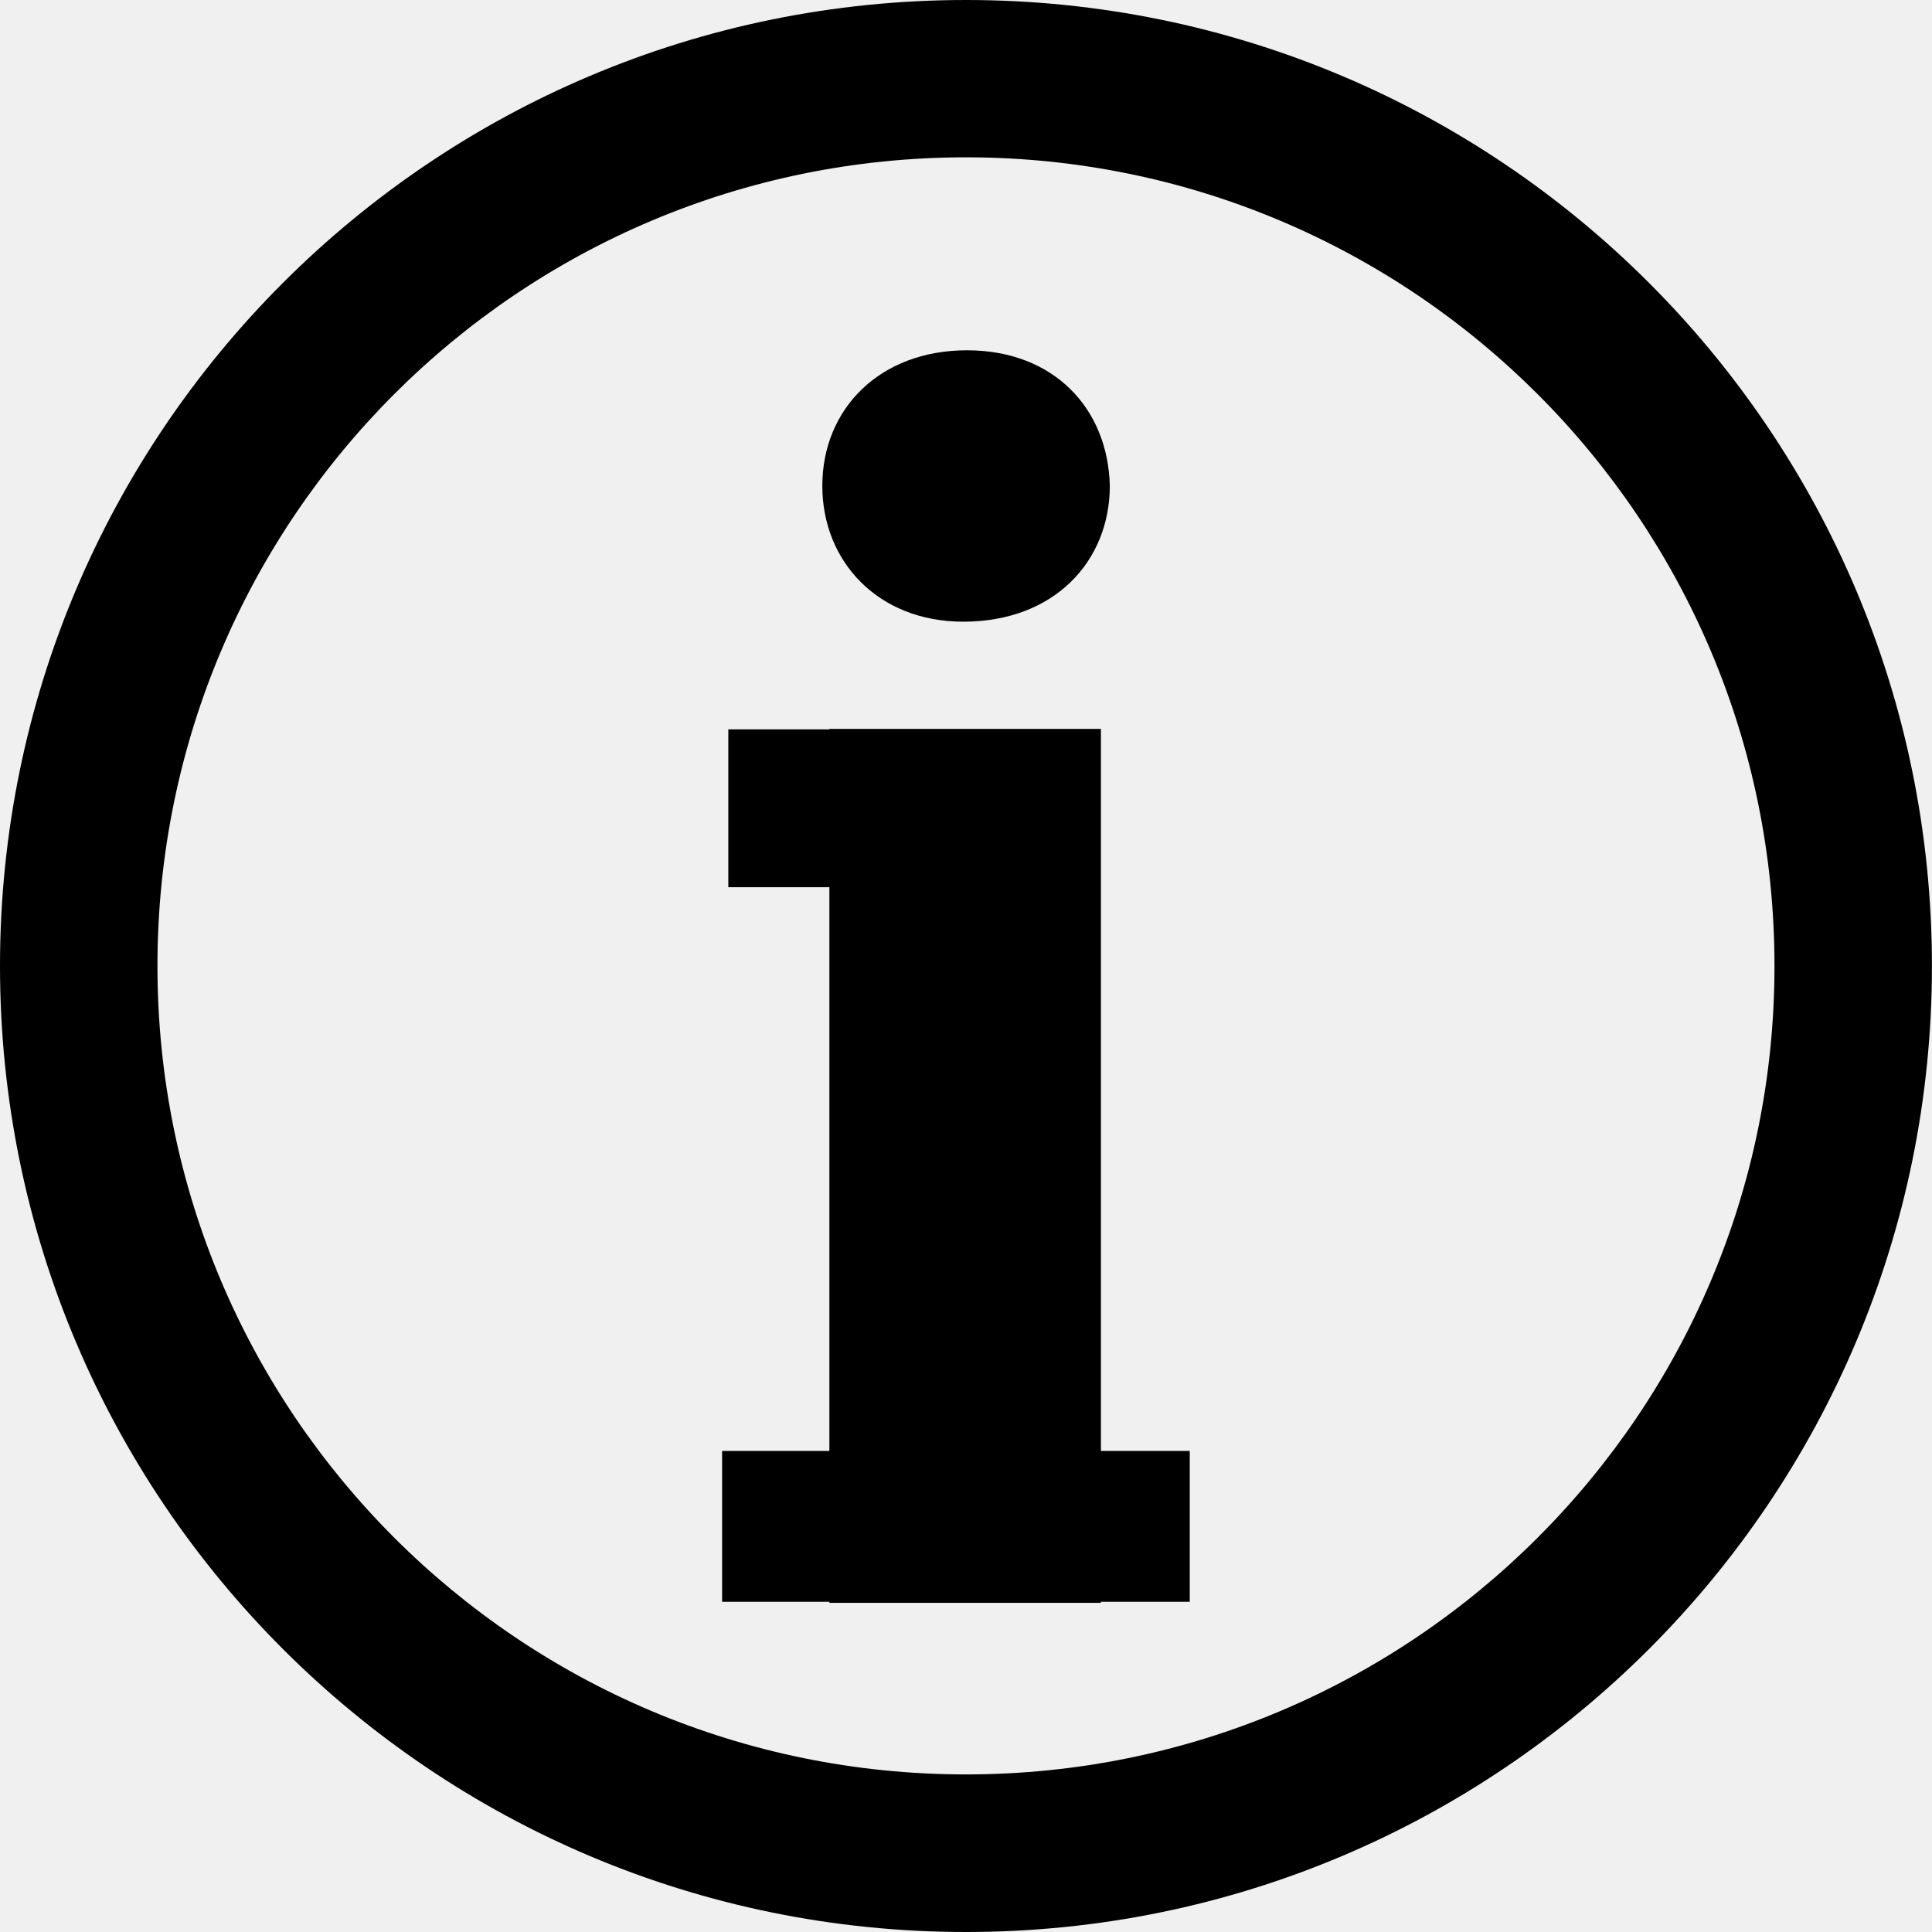
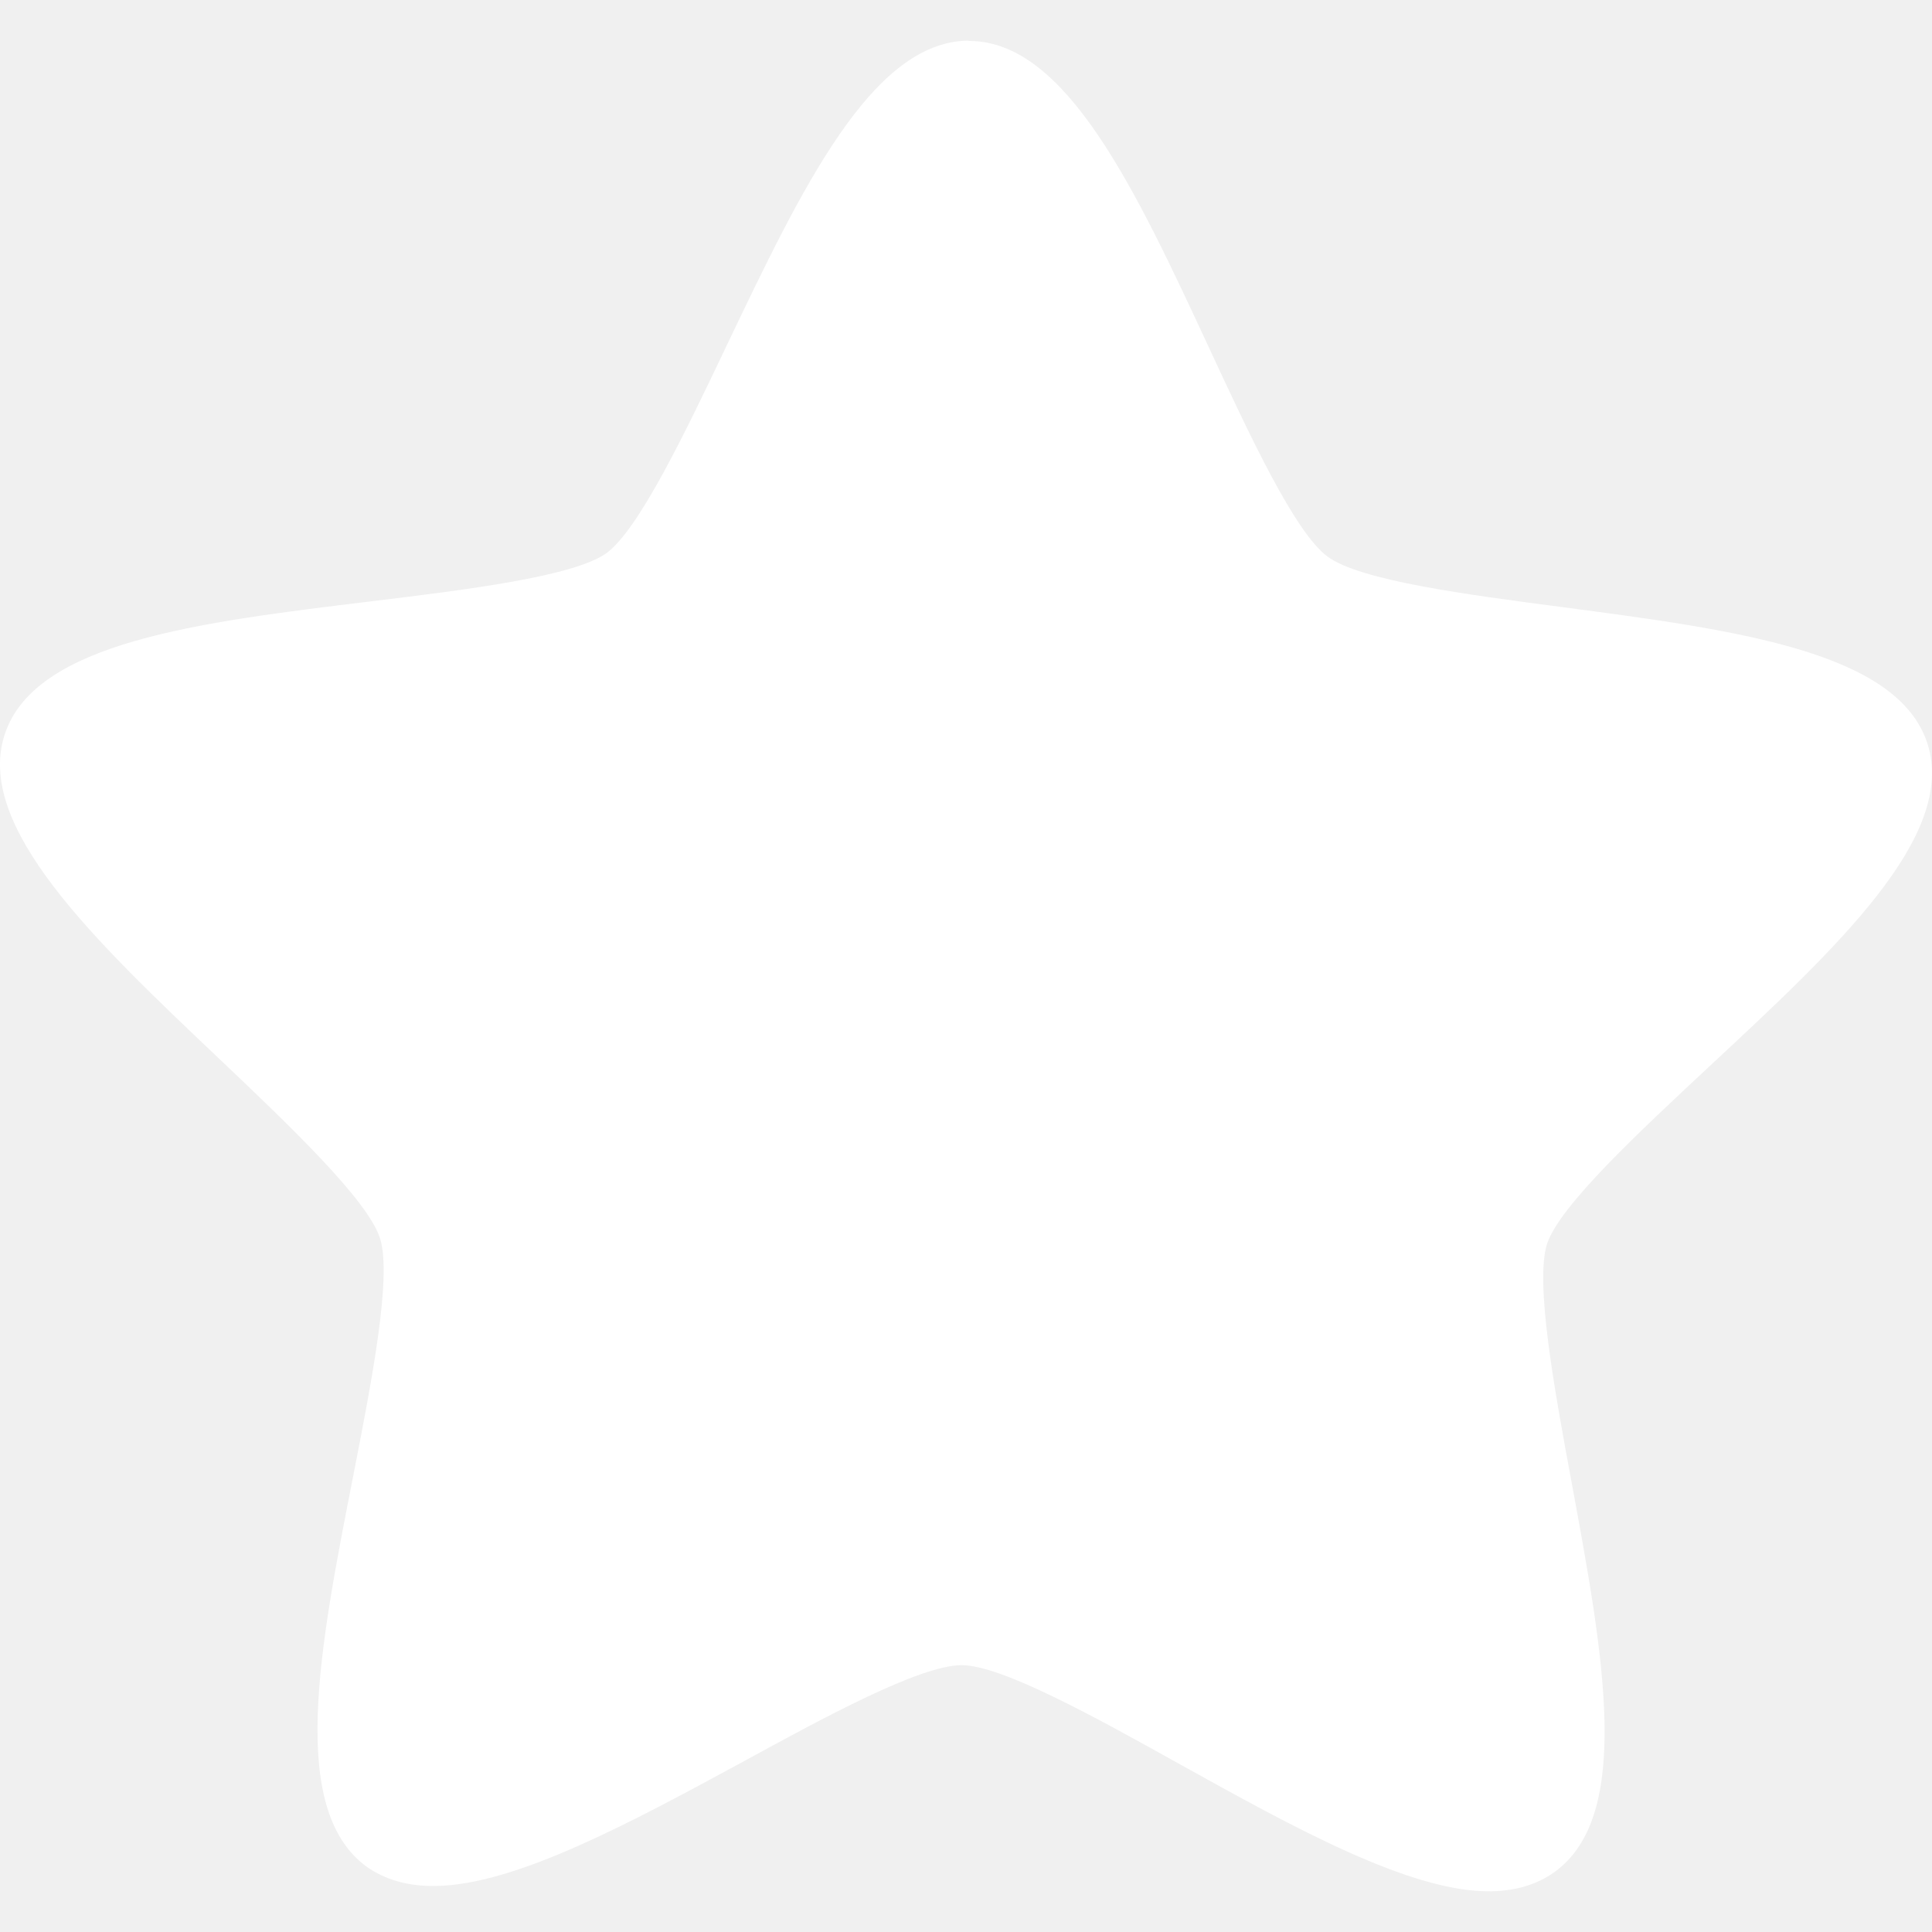
- <svg xmlns="http://www.w3.org/2000/svg" version="1.1" id="Capa_1" x="0px" y="0px" viewBox="0 0 29.535 29.535" style="enable-background:new 0 0 29.535 29.535;" xml:space="preserve">
+ <svg xmlns="http://www.w3.org/2000/svg" version="1.1" id="Capa_1" x="0px" y="0px" viewBox="0 0 32.218 32.218" style="enable-background:new 0 0 32.218 32.218;" xml:space="preserve">
  <g>
-     <path d="M14.768,0C6.611,0,0,6.609,0,14.768c0,8.155,6.611,14.767,14.768,14.767c8.154,0,14.766-6.612,14.766-14.767   C29.534,6.609,22.923,0,14.768,0z M14.768,27.126c-6.83,0-12.361-5.532-12.361-12.359c0-6.828,5.531-12.362,12.361-12.362   c6.824,0,12.359,5.535,12.359,12.362C27.128,21.594,21.592,27.126,14.768,27.126z" />
-     <polygon points="16.83,11.143 12.679,11.143 12.679,11.15 11.134,11.15 11.134,13.563 12.679,13.563 12.679,22.181 11.039,22.181    11.039,24.487 12.679,24.487 12.679,24.503 16.83,24.503 16.83,24.487 18.188,24.487 18.188,22.181 16.83,22.181  " />
-     <path d="M14.726,9.504c1.395,0,2.24-0.928,2.24-2.077c-0.027-1.172-0.846-2.072-2.184-2.072c-1.336,0-2.211,0.899-2.211,2.072   C12.57,8.576,13.417,9.504,14.726,9.504z" />
+     <path d="M32.143,12.403c-0.494-1.545-3.213-1.898-6.092-2.279c-1.578-0.207-3.371-0.441-3.912-0.842   c-0.545-0.398-1.305-2.035-1.977-3.482c-1.222-2.631-2.379-5.113-3.997-5.117l-0.03-0.005c-1.604,0.027-2.773,2.479-4.016,5.082   c-0.685,1.439-1.464,3.07-2.007,3.465C9.563,9.616,7.77,9.836,6.187,10.028c-2.876,0.35-5.599,0.678-6.107,2.215   s1.479,3.426,3.585,5.422c1.156,1.098,2.465,2.342,2.671,2.982s-0.143,2.416-0.448,3.977c-0.558,2.844-1.085,5.537,0.219,6.5   c0.312,0.223,0.704,0.336,1.167,0.326c1.331-0.021,3.246-1.057,5.097-2.061c1.387-0.758,2.96-1.613,3.66-1.621   c0.677,0,2.255,0.879,3.647,1.654c1.893,1.051,3.852,2.139,5.185,2.117c0.416-0.006,0.771-0.113,1.061-0.322   c1.312-0.945,0.812-3.637,0.285-6.492c-0.29-1.564-0.615-3.344-0.41-3.984c0.212-0.637,1.536-1.865,2.703-2.955   C30.627,15.809,32.633,13.948,32.143,12.403z" fill="#ffffff" />
    <g>
	</g>
    <g>
	</g>
    <g>
	</g>
    <g>
	</g>
    <g>
	</g>
    <g>
	</g>
    <g>
	</g>
    <g>
	</g>
    <g>
	</g>
    <g>
	</g>
    <g>
	</g>
    <g>
	</g>
    <g>
	</g>
    <g>
	</g>
    <g>
	</g>
  </g>
  <g>
</g>
  <g>
</g>
  <g>
</g>
  <g>
</g>
  <g>
</g>
  <g>
</g>
  <g>
</g>
  <g>
</g>
  <g>
</g>
  <g>
</g>
  <g>
</g>
  <g>
</g>
  <g>
</g>
  <g>
</g>
  <g>
</g>
</svg>
